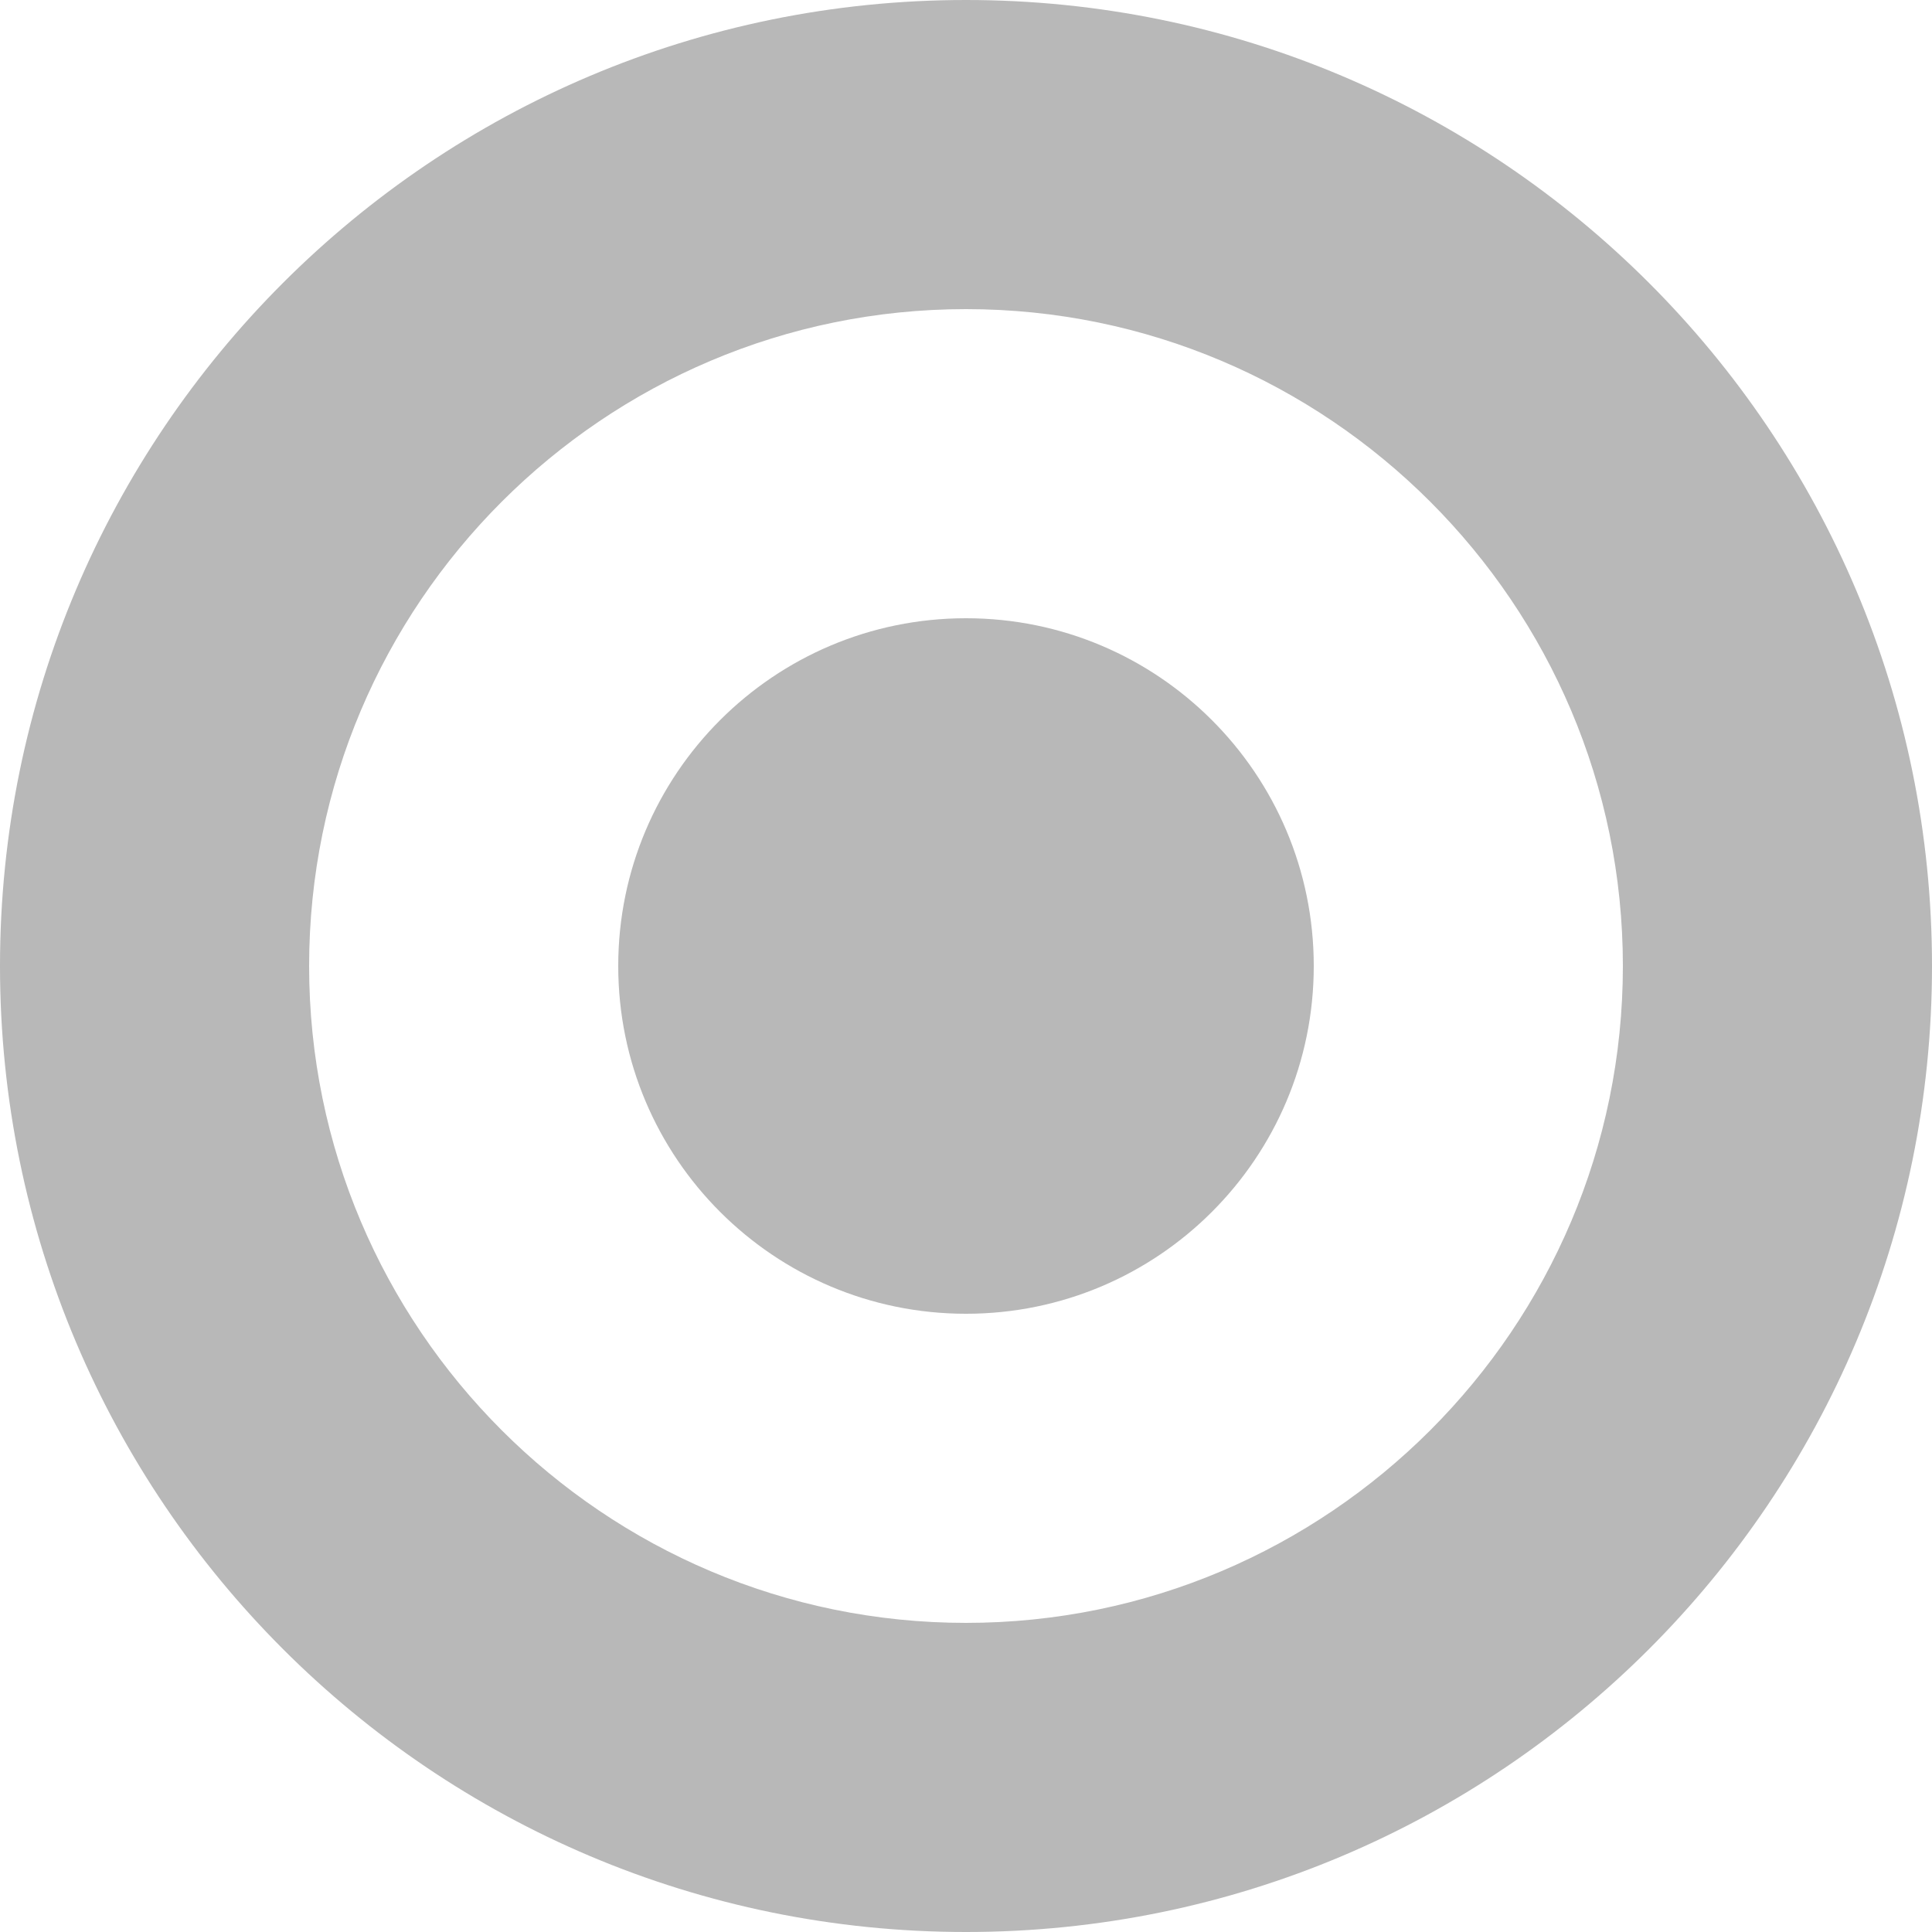
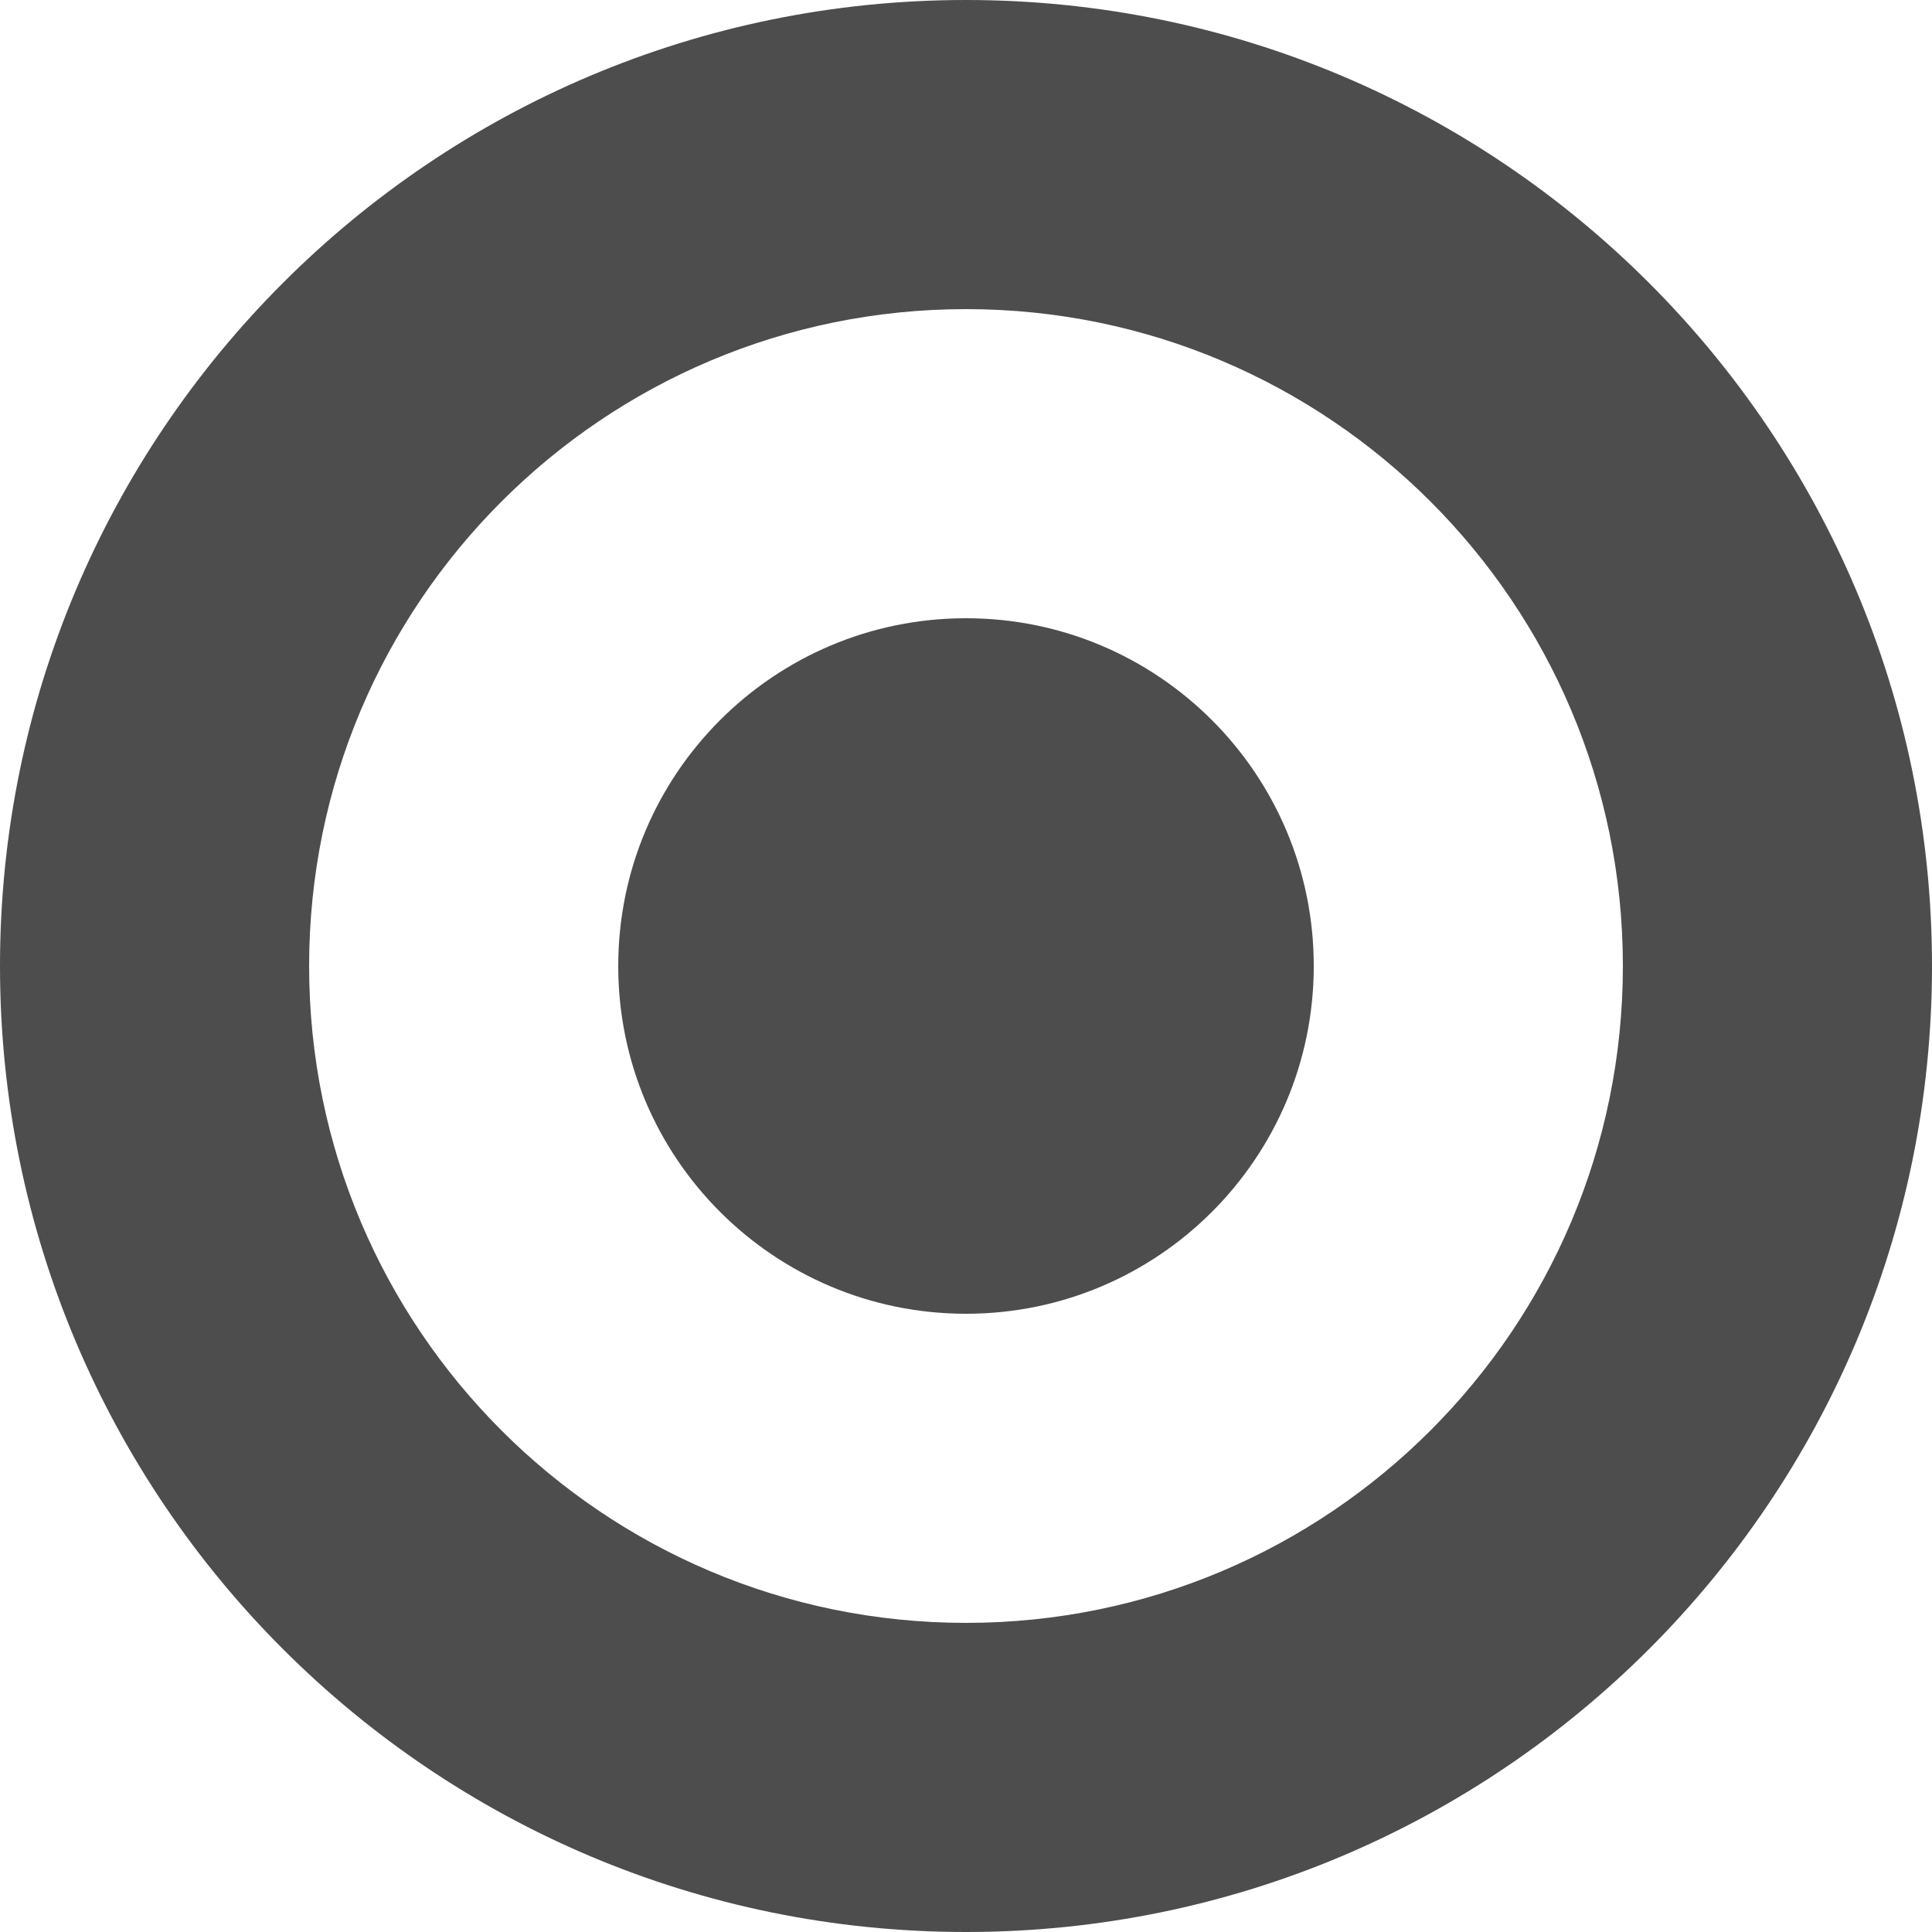
- <svg xmlns="http://www.w3.org/2000/svg" width="25" height="25" viewBox="0 0 25 25" fill="none">
-   <g opacity="0.4">
-     <path fill-rule="evenodd" clip-rule="evenodd" d="M0 12.5C0 5.597 5.597 0 12.5 0C19.403 0 25 5.597 25 12.5C25 19.403 19.403 25 12.5 25C5.597 25 0 19.403 0 12.5ZM21 12.5C21 7.813 17.187 4 12.5 4C7.813 4 4 7.813 4 12.5C4 17.187 7.813 21 12.5 21C17.187 21 21 17.187 21 12.5Z" fill="#4D4D4D" />
-     <path d="M12.5 17C14.985 17 17 14.985 17 12.5C17 10.015 14.985 8 12.5 8C10.015 8 8 10.015 8 12.5C8 14.985 10.015 17 12.5 17Z" fill="#4D4D4D" />
-   </g>
+ <svg xmlns="http://www.w3.org/2000/svg" width="25" height="25" fill="none">
+   <path fill-rule="evenodd" clip-rule="evenodd" d="M0 12.5a12.5 12.5 0 1125 0 12.5 12.5 0 01-25 0zm21 0a8.5 8.5 0 10-17 0 8.5 8.5 0 0017 0z" fill="#4D4D4D" />
+   <path d="M12.5 17a4.5 4.5 0 100-9 4.5 4.5 0 000 9z" fill="#4D4D4D" />
</svg>
